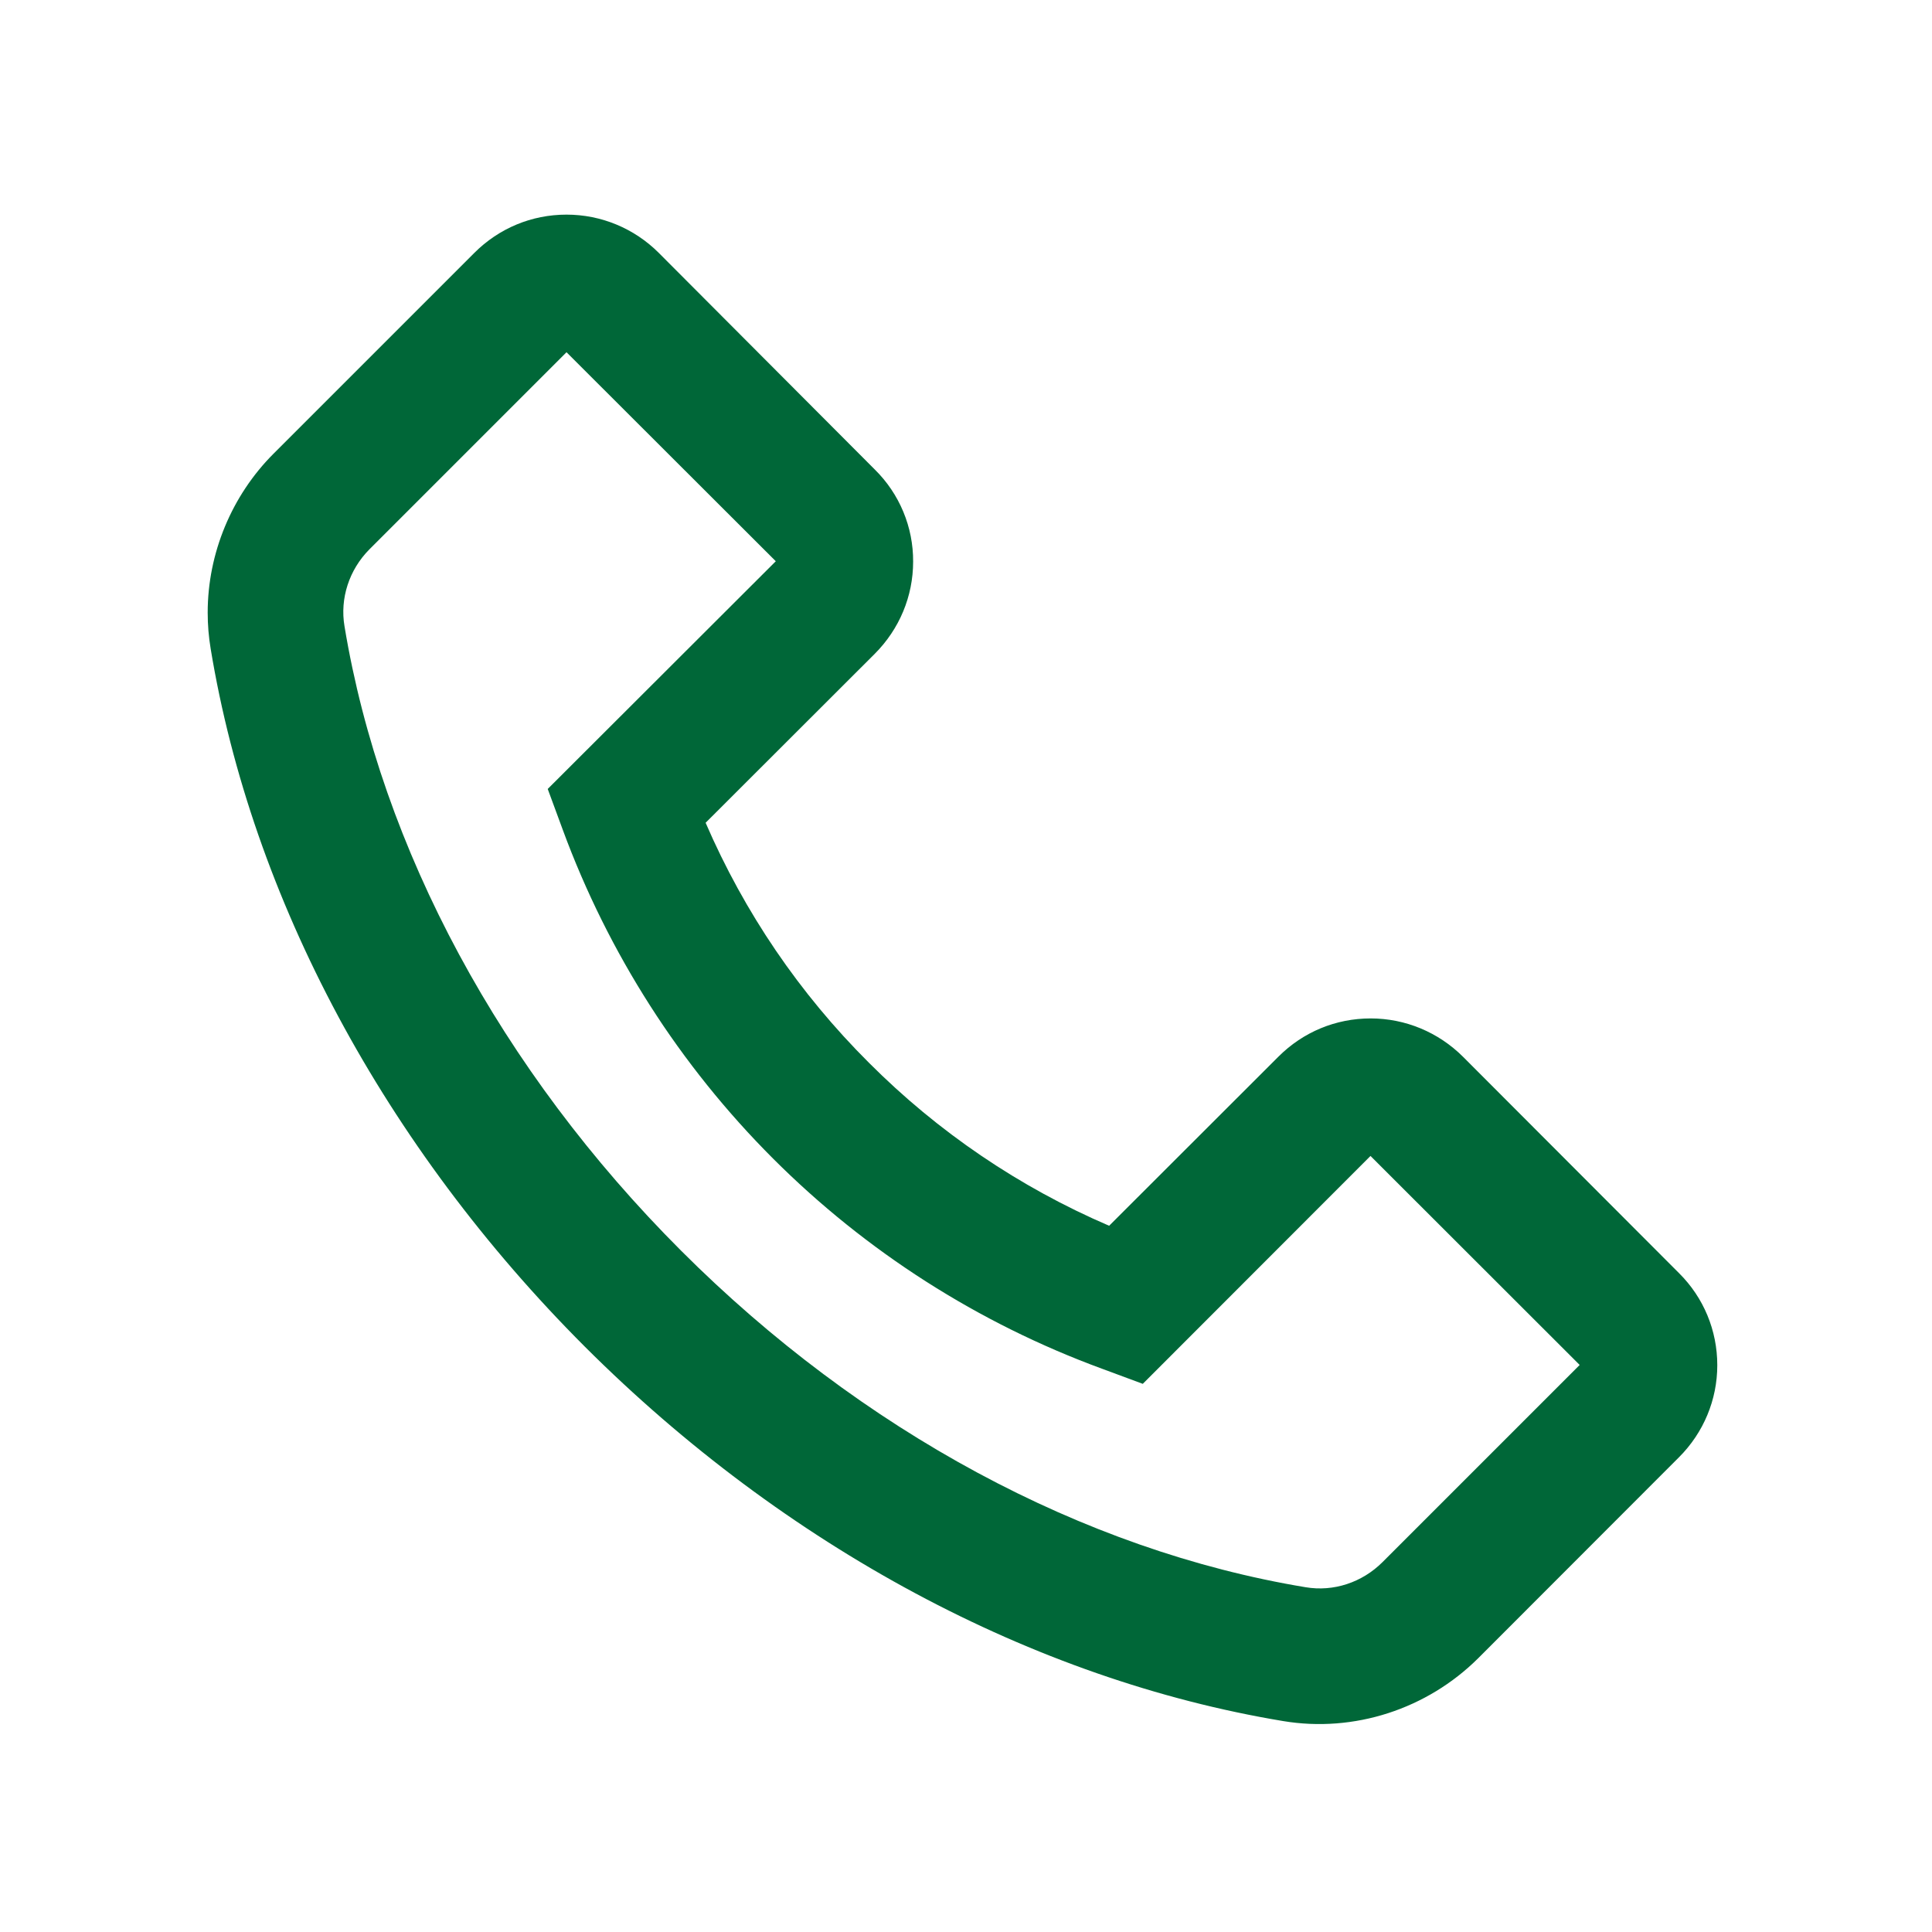
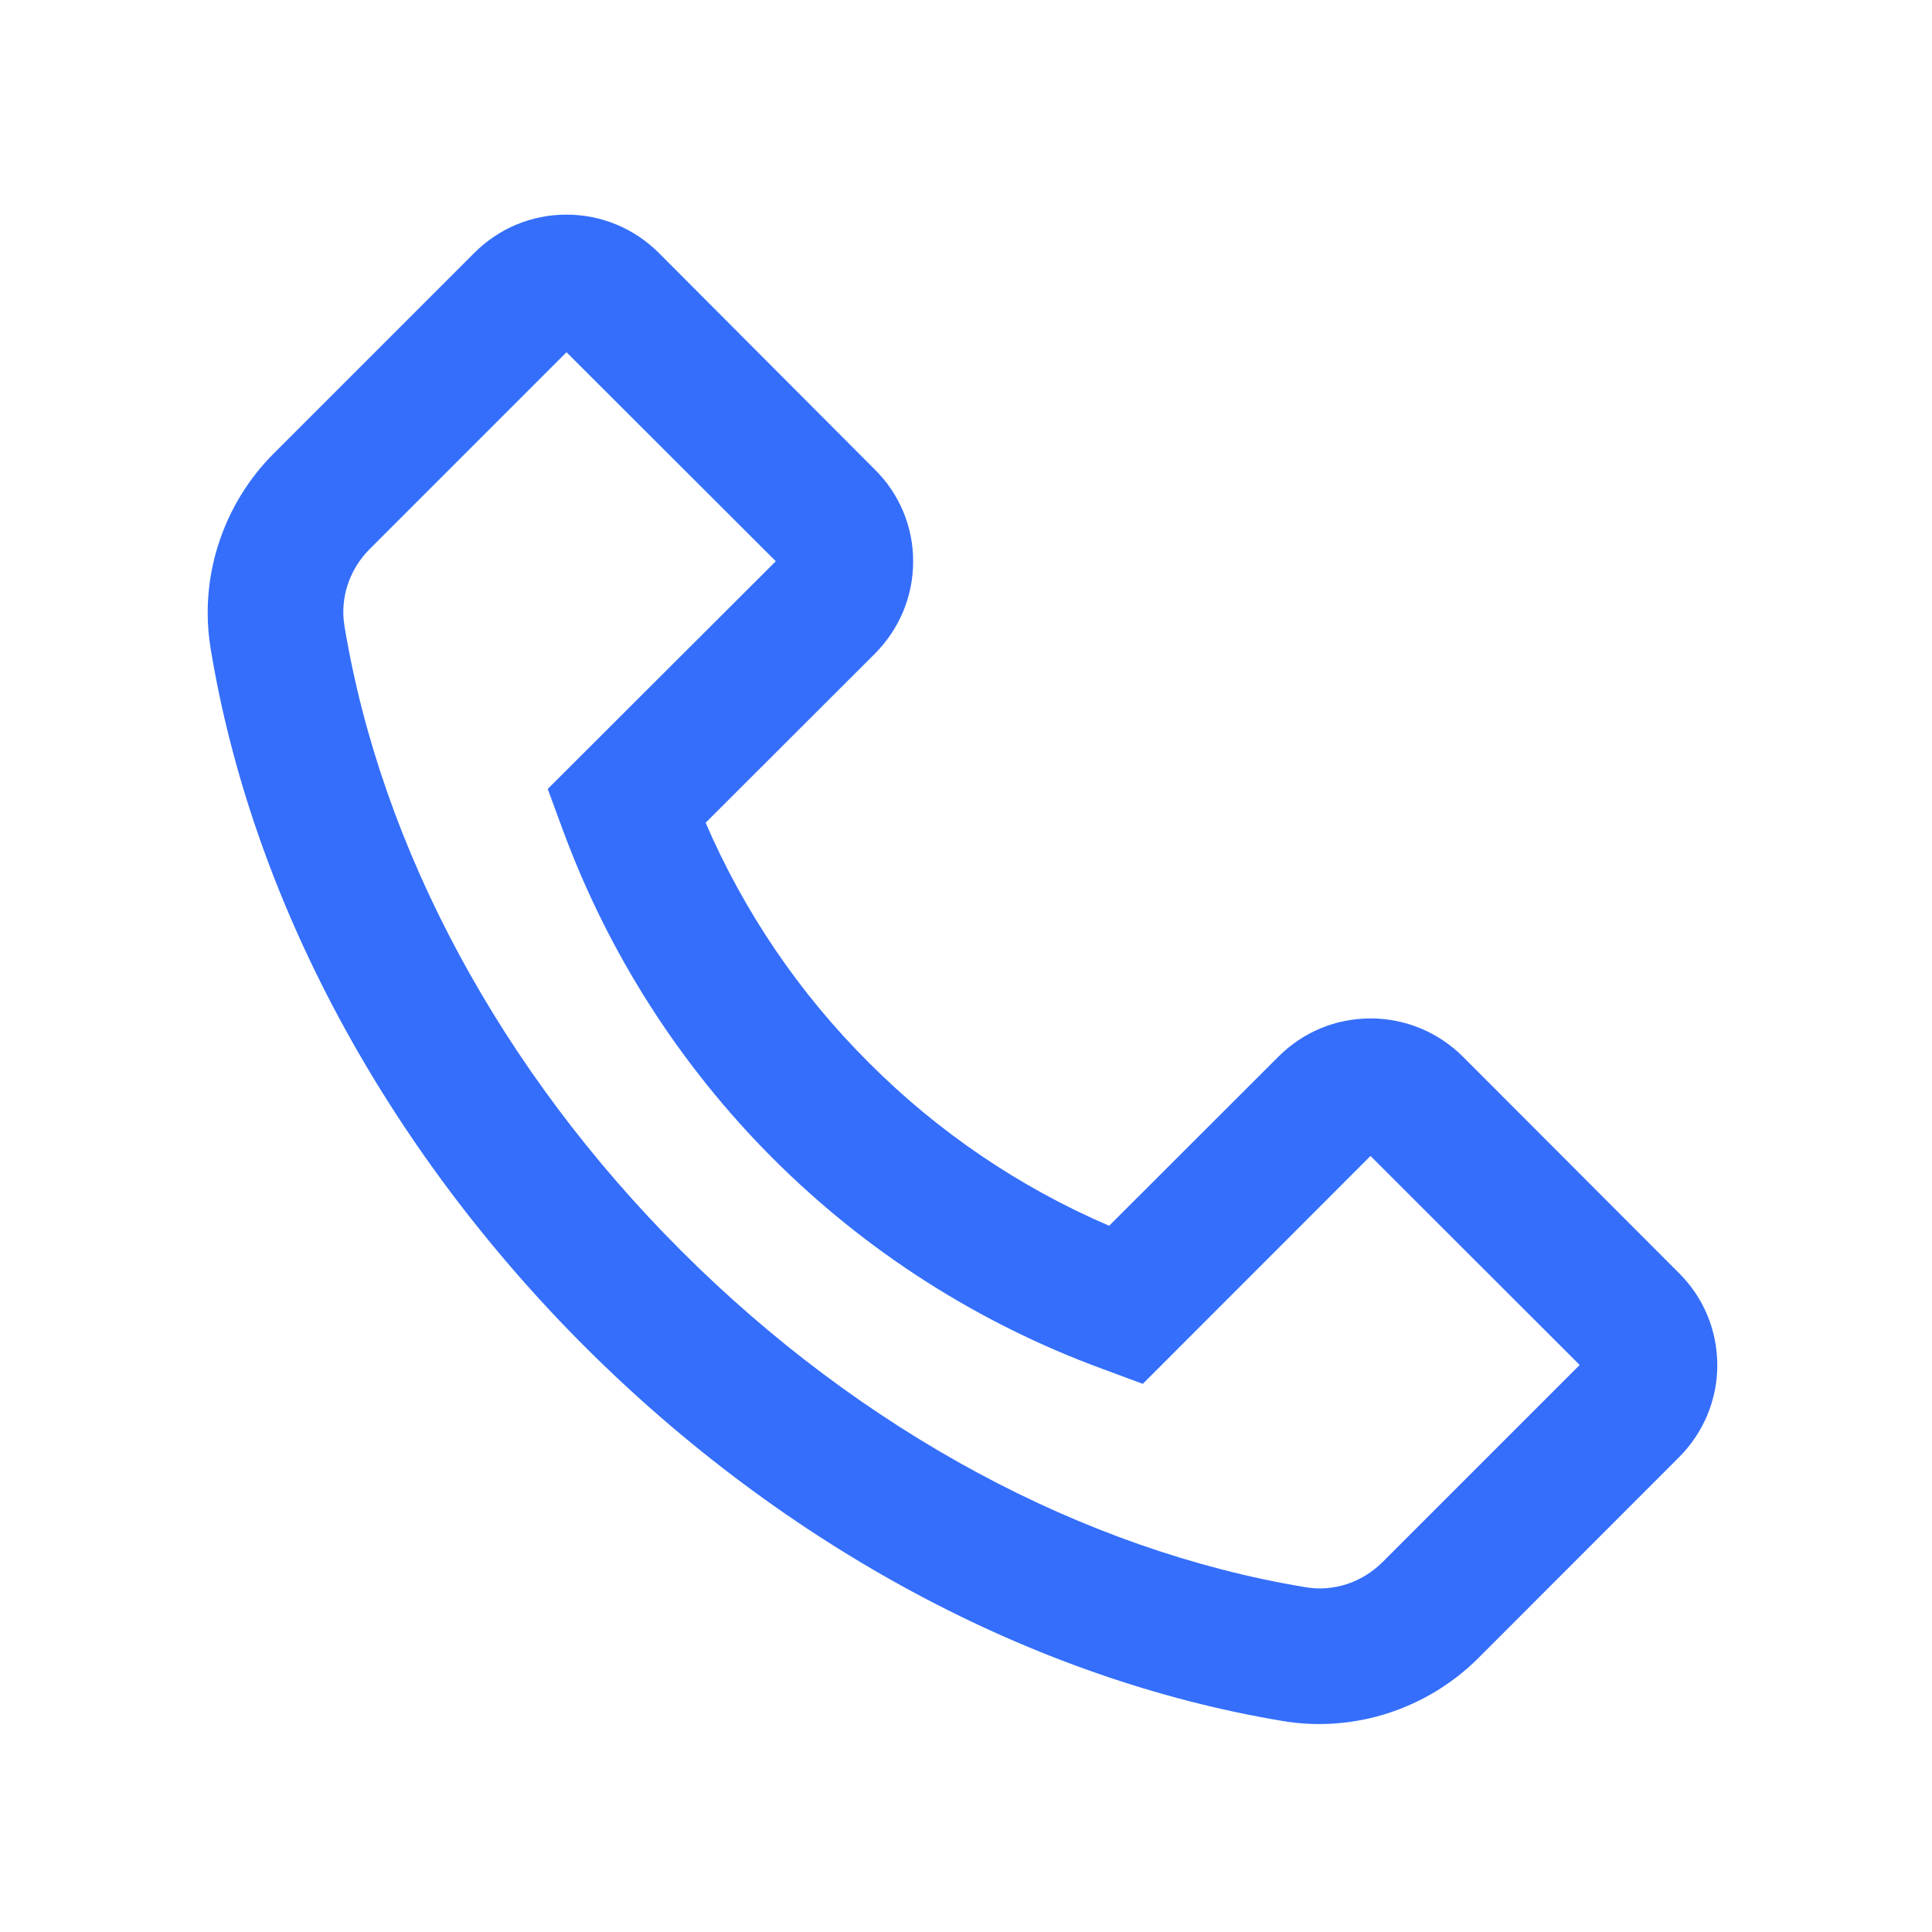
<svg xmlns="http://www.w3.org/2000/svg" width="22" height="22" viewBox="0 0 22 22" fill="none">
-   <path d="M16.833 18.882L19.119 16.594C19.398 16.315 19.555 15.941 19.555 15.546C19.555 15.15 19.4 14.776 19.119 14.497L16.659 12.033C16.379 11.754 16.003 11.597 15.608 11.597C15.21 11.597 14.839 11.751 14.557 12.033L12.63 13.958C11.608 13.519 10.68 12.889 9.895 12.102C9.103 11.313 8.477 10.391 8.035 9.369L9.962 7.444C10.241 7.164 10.398 6.791 10.398 6.395C10.399 6.2 10.361 6.007 10.286 5.827C10.211 5.647 10.101 5.484 9.962 5.347L7.502 2.88C7.223 2.601 6.847 2.444 6.451 2.444C6.054 2.444 5.682 2.599 5.401 2.88L3.115 5.166C2.638 5.643 2.365 6.301 2.365 6.975C2.365 7.115 2.376 7.25 2.399 7.388C2.868 10.232 4.382 13.056 6.66 15.335C8.941 17.612 11.764 19.125 14.611 19.598C15.419 19.733 16.25 19.462 16.833 18.882ZM14.867 18.074C12.334 17.655 9.807 16.293 7.755 14.241C5.704 12.19 4.342 9.665 3.923 7.132C3.869 6.814 3.976 6.488 4.206 6.256L6.451 4.011L8.834 6.391L6.256 8.965L6.237 8.984L6.408 9.448C6.926 10.855 7.743 12.133 8.803 13.193C9.863 14.253 11.141 15.069 12.549 15.586L13.013 15.758L15.606 13.163L17.988 15.543L15.743 17.788C15.511 18.02 15.185 18.128 14.867 18.074Z" fill="#006738" />
+   <path d="M16.833 18.882L19.119 16.594C19.398 16.315 19.555 15.941 19.555 15.546C19.555 15.15 19.4 14.776 19.119 14.497L16.659 12.033C16.379 11.754 16.003 11.597 15.608 11.597C15.21 11.597 14.839 11.751 14.557 12.033L12.63 13.958C11.608 13.519 10.68 12.889 9.895 12.102C9.103 11.313 8.477 10.391 8.035 9.369L9.962 7.444C10.241 7.164 10.398 6.791 10.398 6.395C10.399 6.2 10.361 6.007 10.286 5.827C10.211 5.647 10.101 5.484 9.962 5.347L7.502 2.88C7.223 2.601 6.847 2.444 6.451 2.444C6.054 2.444 5.682 2.599 5.401 2.88L3.115 5.166C2.638 5.643 2.365 6.301 2.365 6.975C2.365 7.115 2.376 7.25 2.399 7.388C2.868 10.232 4.382 13.056 6.66 15.335C8.941 17.612 11.764 19.125 14.611 19.598C15.419 19.733 16.25 19.462 16.833 18.882ZM14.867 18.074C12.334 17.655 9.807 16.293 7.755 14.241C5.704 12.19 4.342 9.665 3.923 7.132C3.869 6.814 3.976 6.488 4.206 6.256L6.451 4.011L8.834 6.391L6.256 8.965L6.237 8.984L6.408 9.448C6.926 10.855 7.743 12.133 8.803 13.193C9.863 14.253 11.141 15.069 12.549 15.586L13.013 15.758L15.606 13.163L17.988 15.543L15.743 17.788C15.511 18.02 15.185 18.128 14.867 18.074Z" fill="#346EFB" />
</svg>
